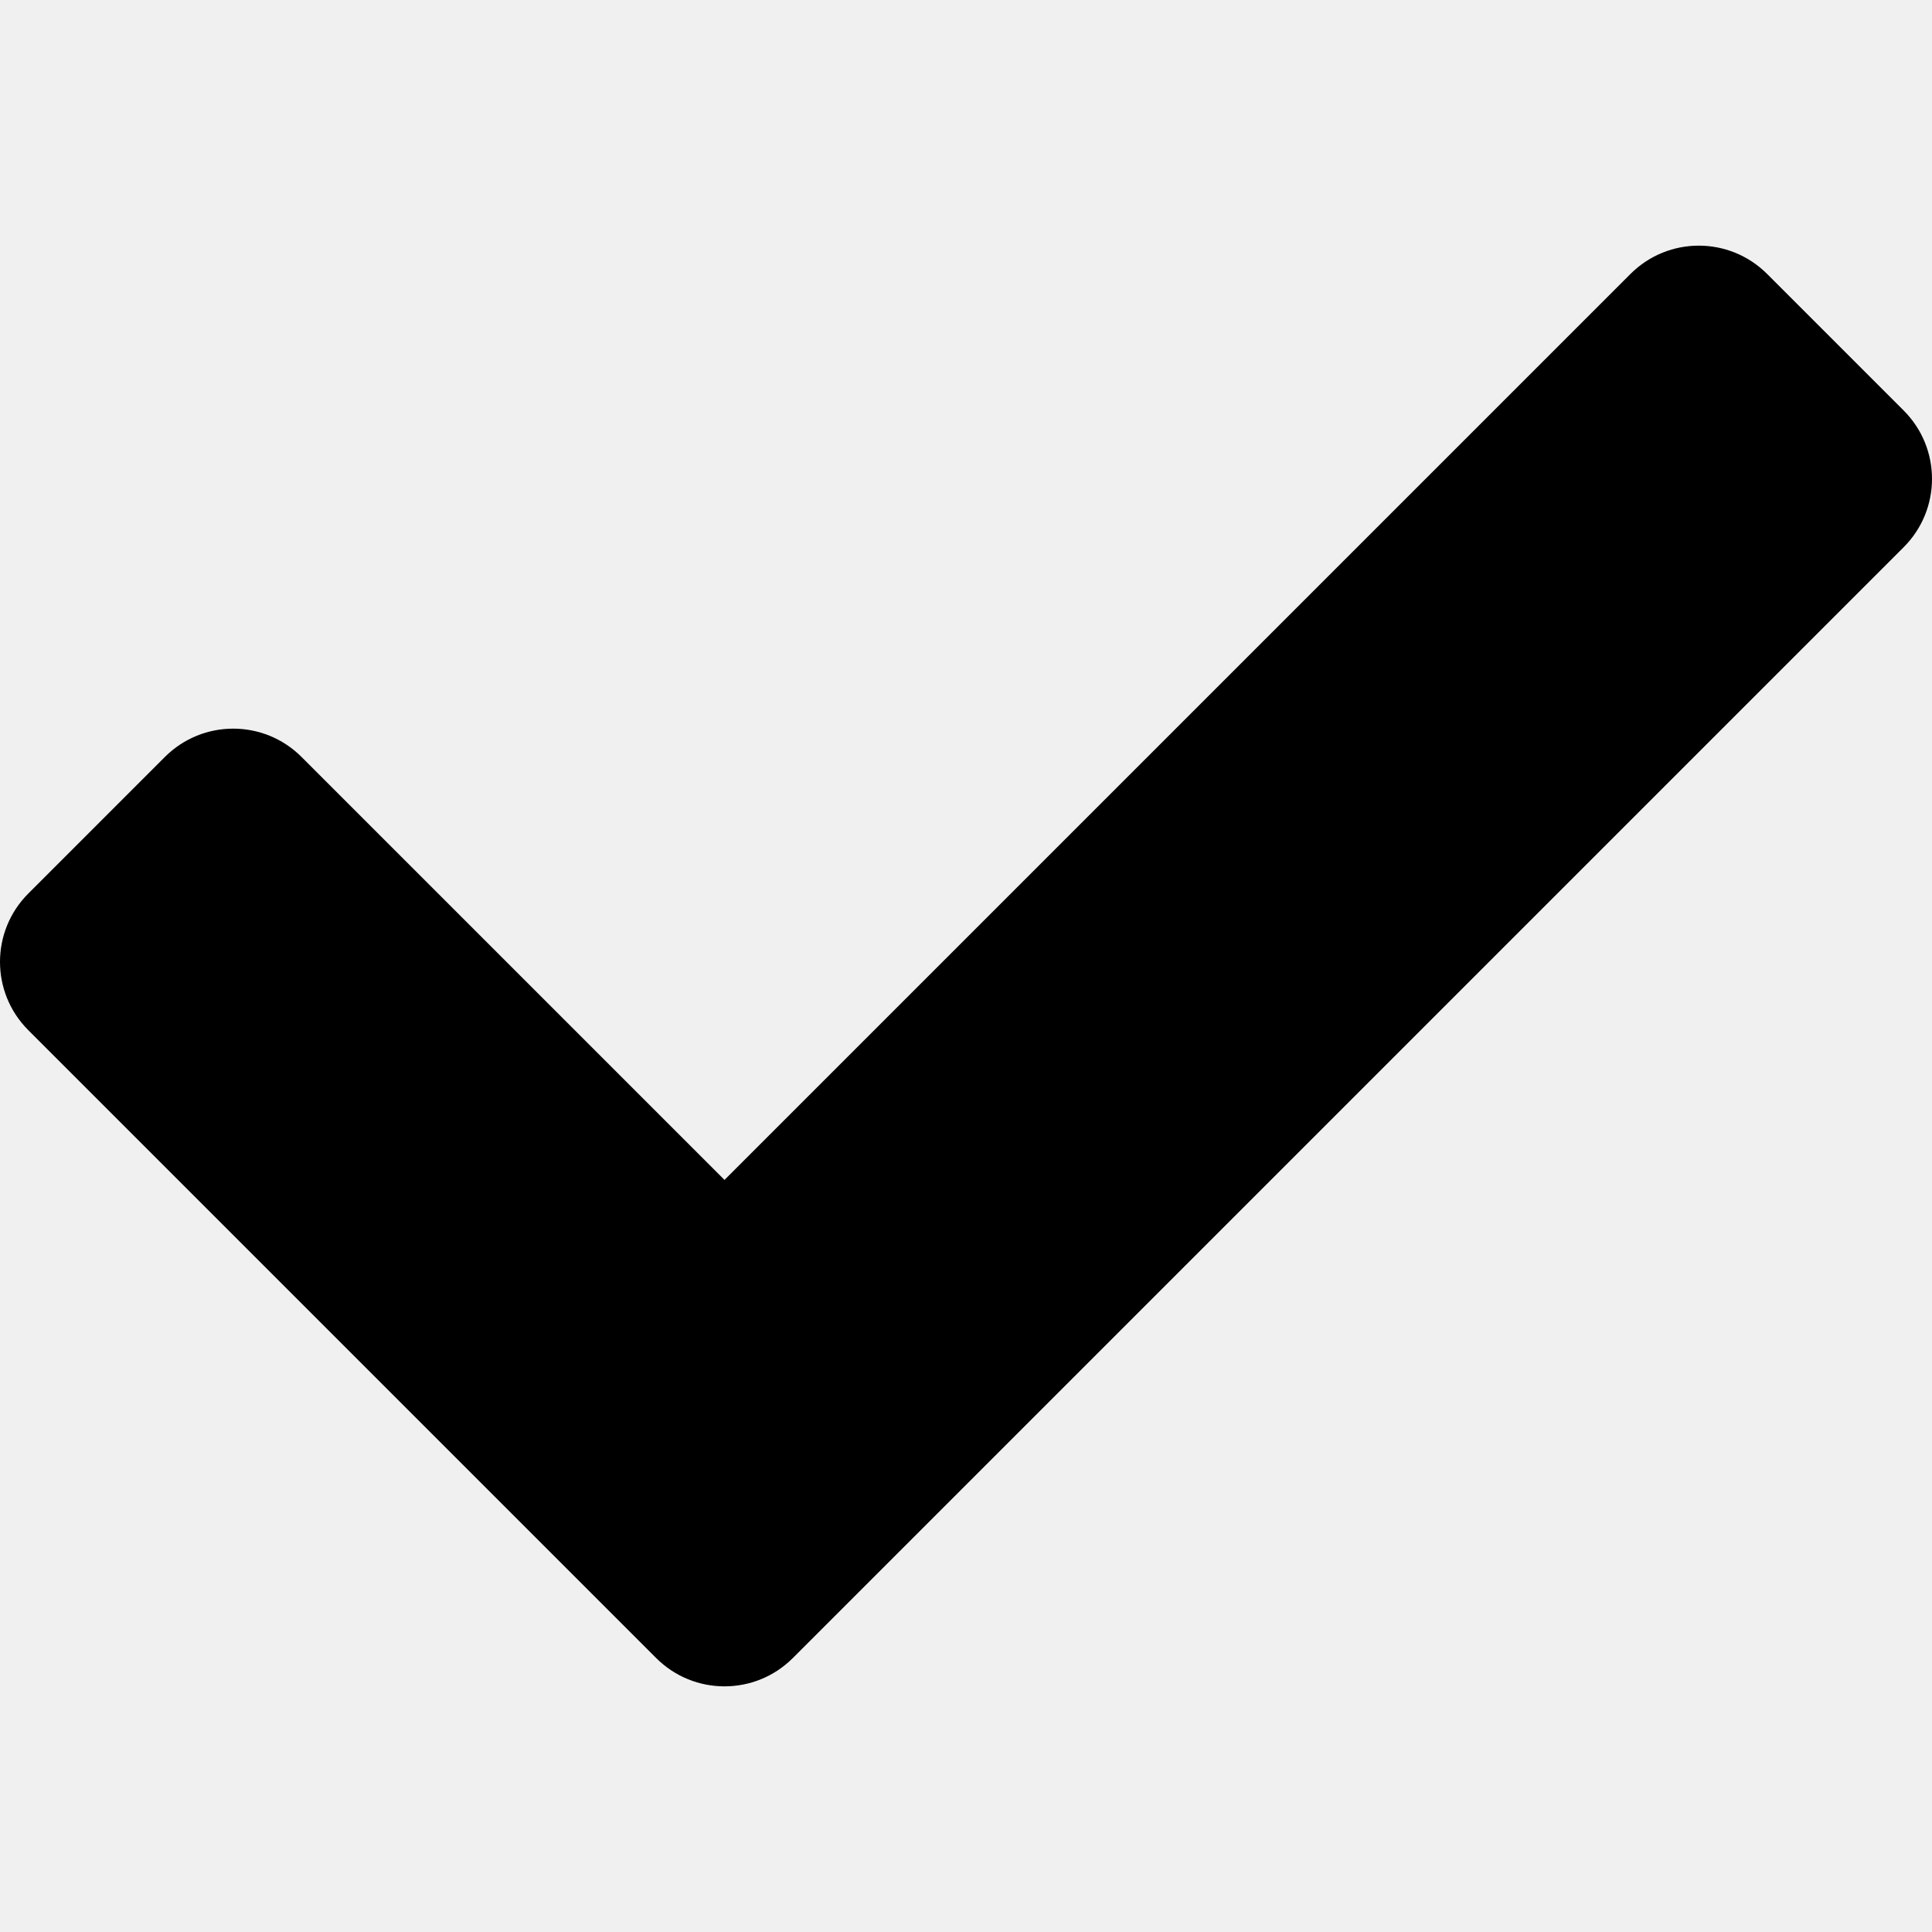
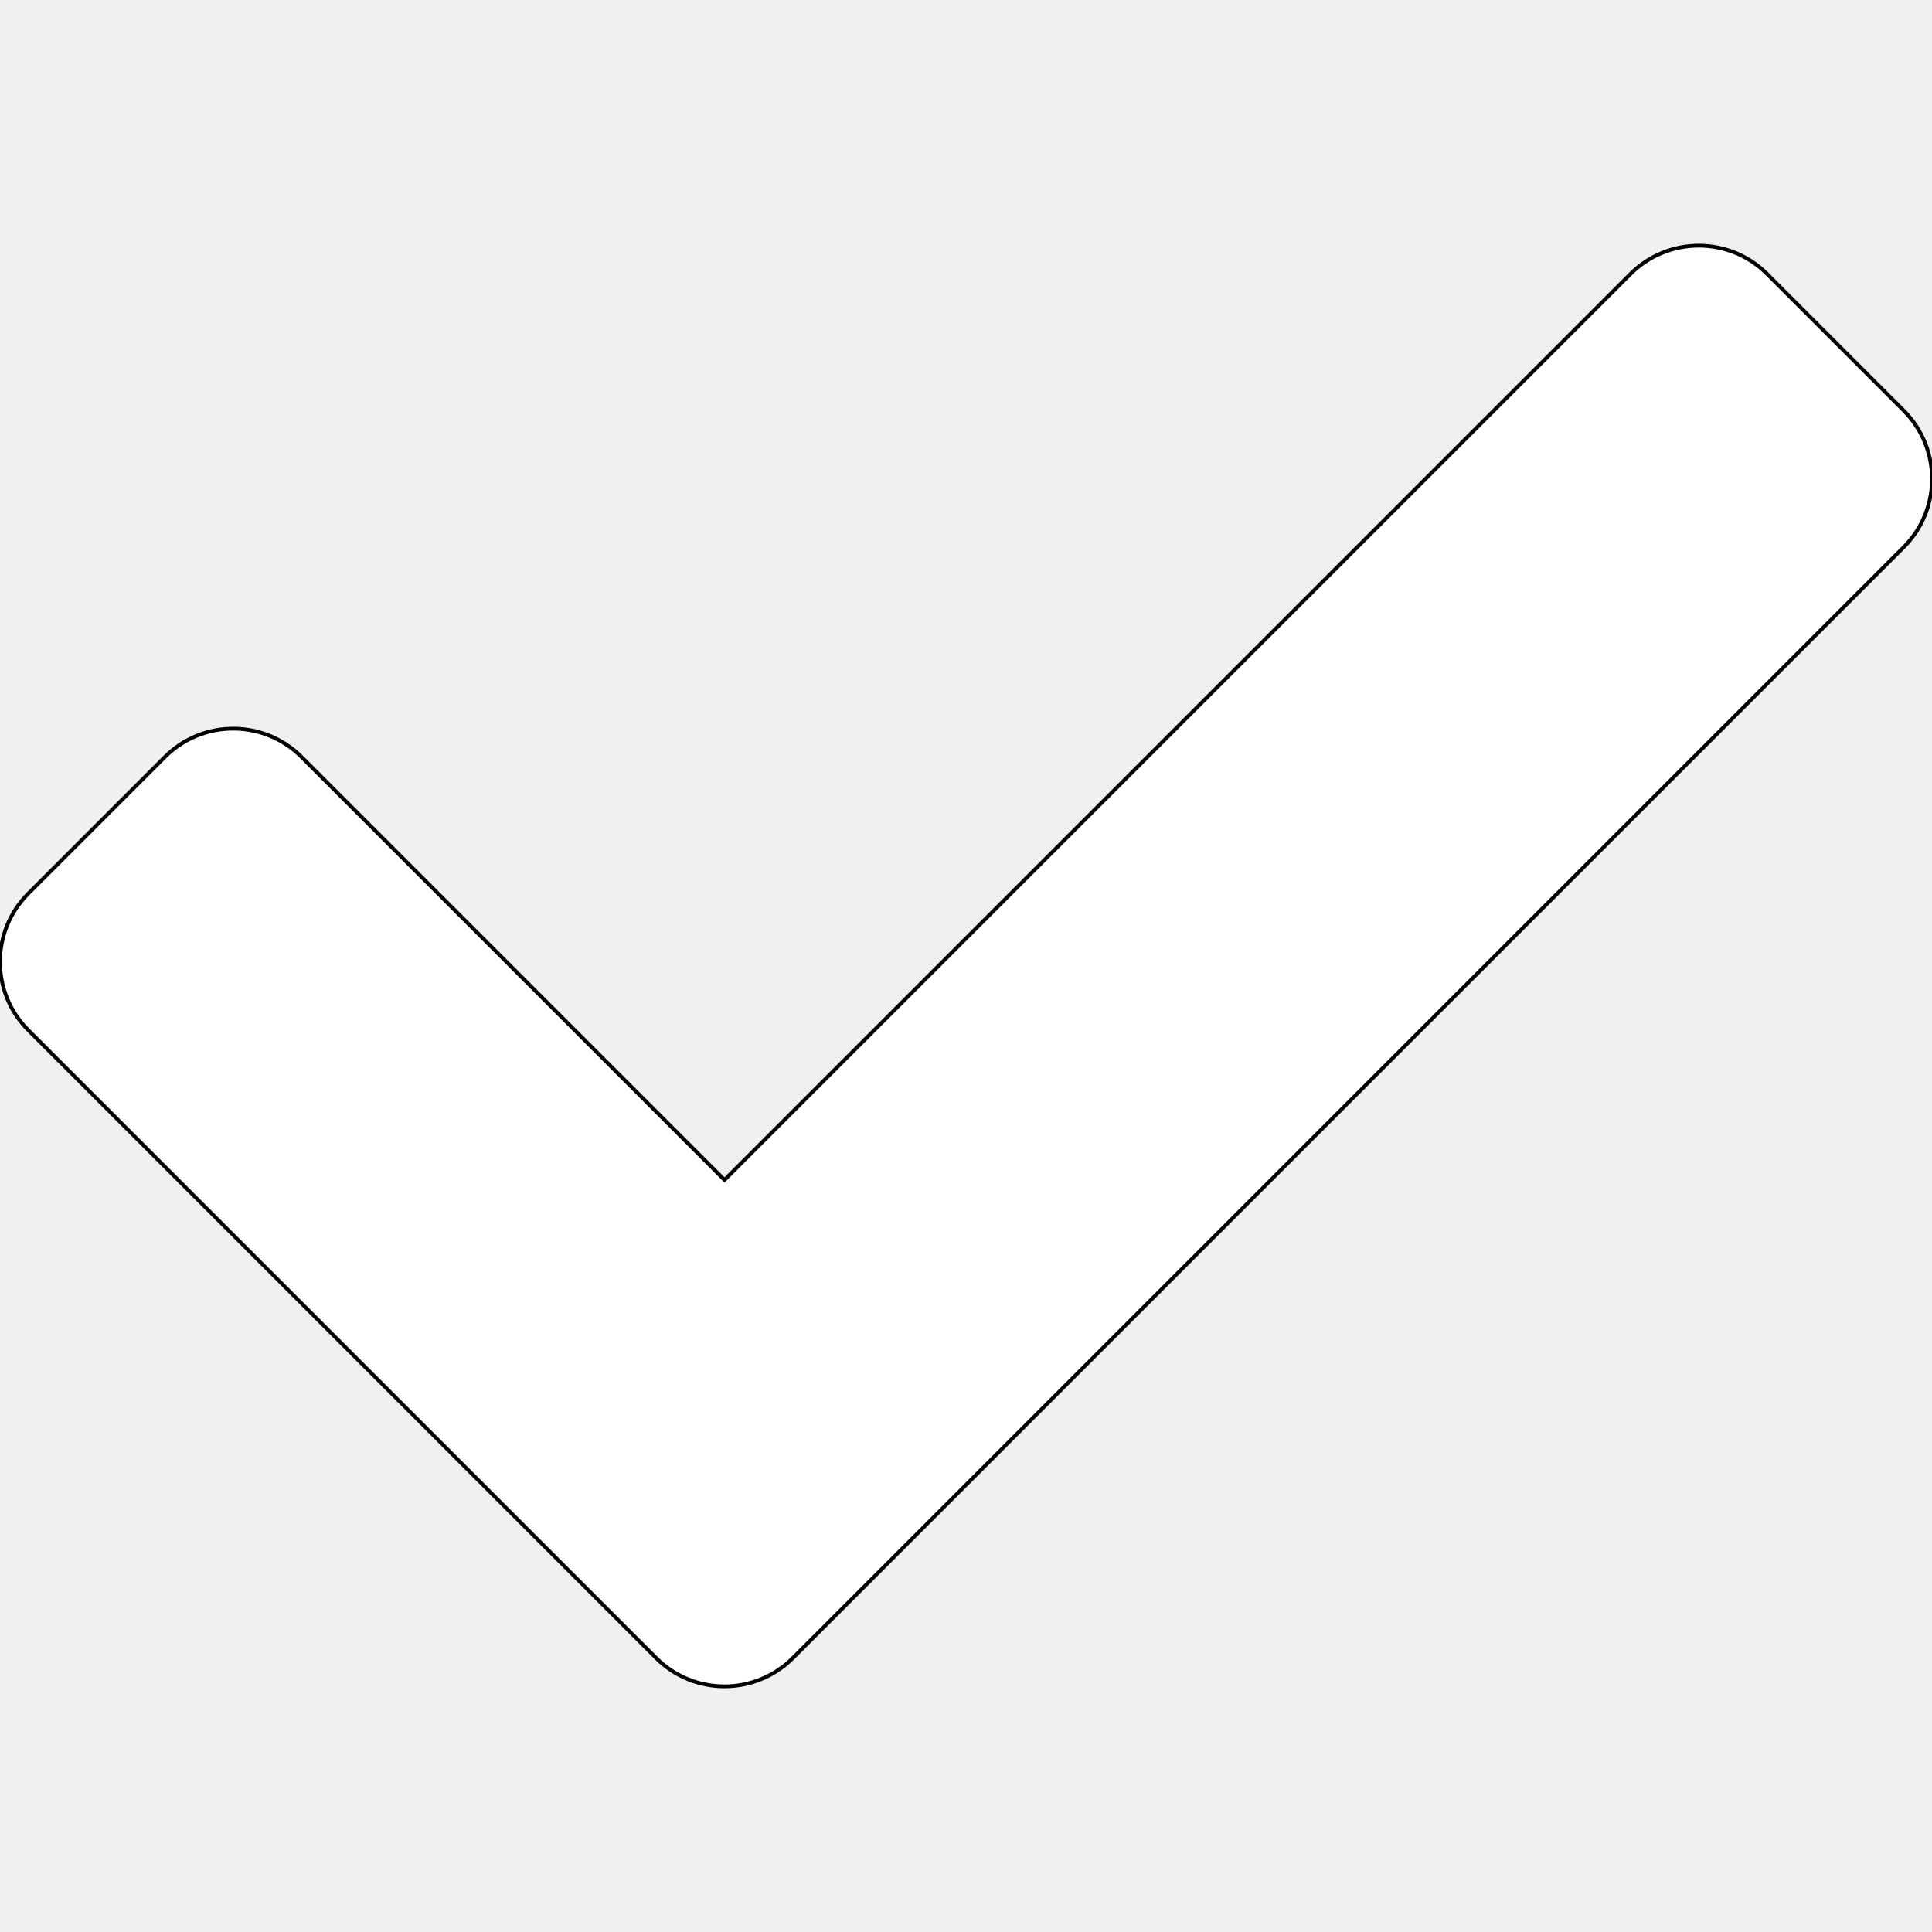
- <svg xmlns="http://www.w3.org/2000/svg" viewBox="0 0 512 512" fill="ffffff">
-   <path d="M173.898 439.404l-166.4-166.4c-9.997-9.997-9.997-26.206 0-36.204l36.203-36.204c9.997-9.998 26.207-9.998 36.204 0L192 312.69 432.095 72.596c9.997-9.997 26.207-9.997 36.204 0l36.203 36.204c9.997 9.997 9.997 26.206 0 36.204l-294.4 294.401c-9.998 9.997-26.207 9.997-36.204-.001z" />
+ <svg xmlns="http://www.w3.org/2000/svg" viewBox="0 0 512 512">
+   <defs>
+     <style type="text/css">
+        #fill {
+          stroke: black;
+          fill: #fff;
+        }</style>
+   </defs>
+   <path fill="ffffff" id="fill" d="M173.898 439.404l-166.4-166.4c-9.997-9.997-9.997-26.206 0-36.204l36.203-36.204c9.997-9.998 26.207-9.998 36.204 0L192 312.69 432.095 72.596c9.997-9.997 26.207-9.997 36.204 0l36.203 36.204c9.997 9.997 9.997 26.206 0 36.204l-294.4 294.401c-9.998 9.997-26.207 9.997-36.204-.001z" />
</svg>
